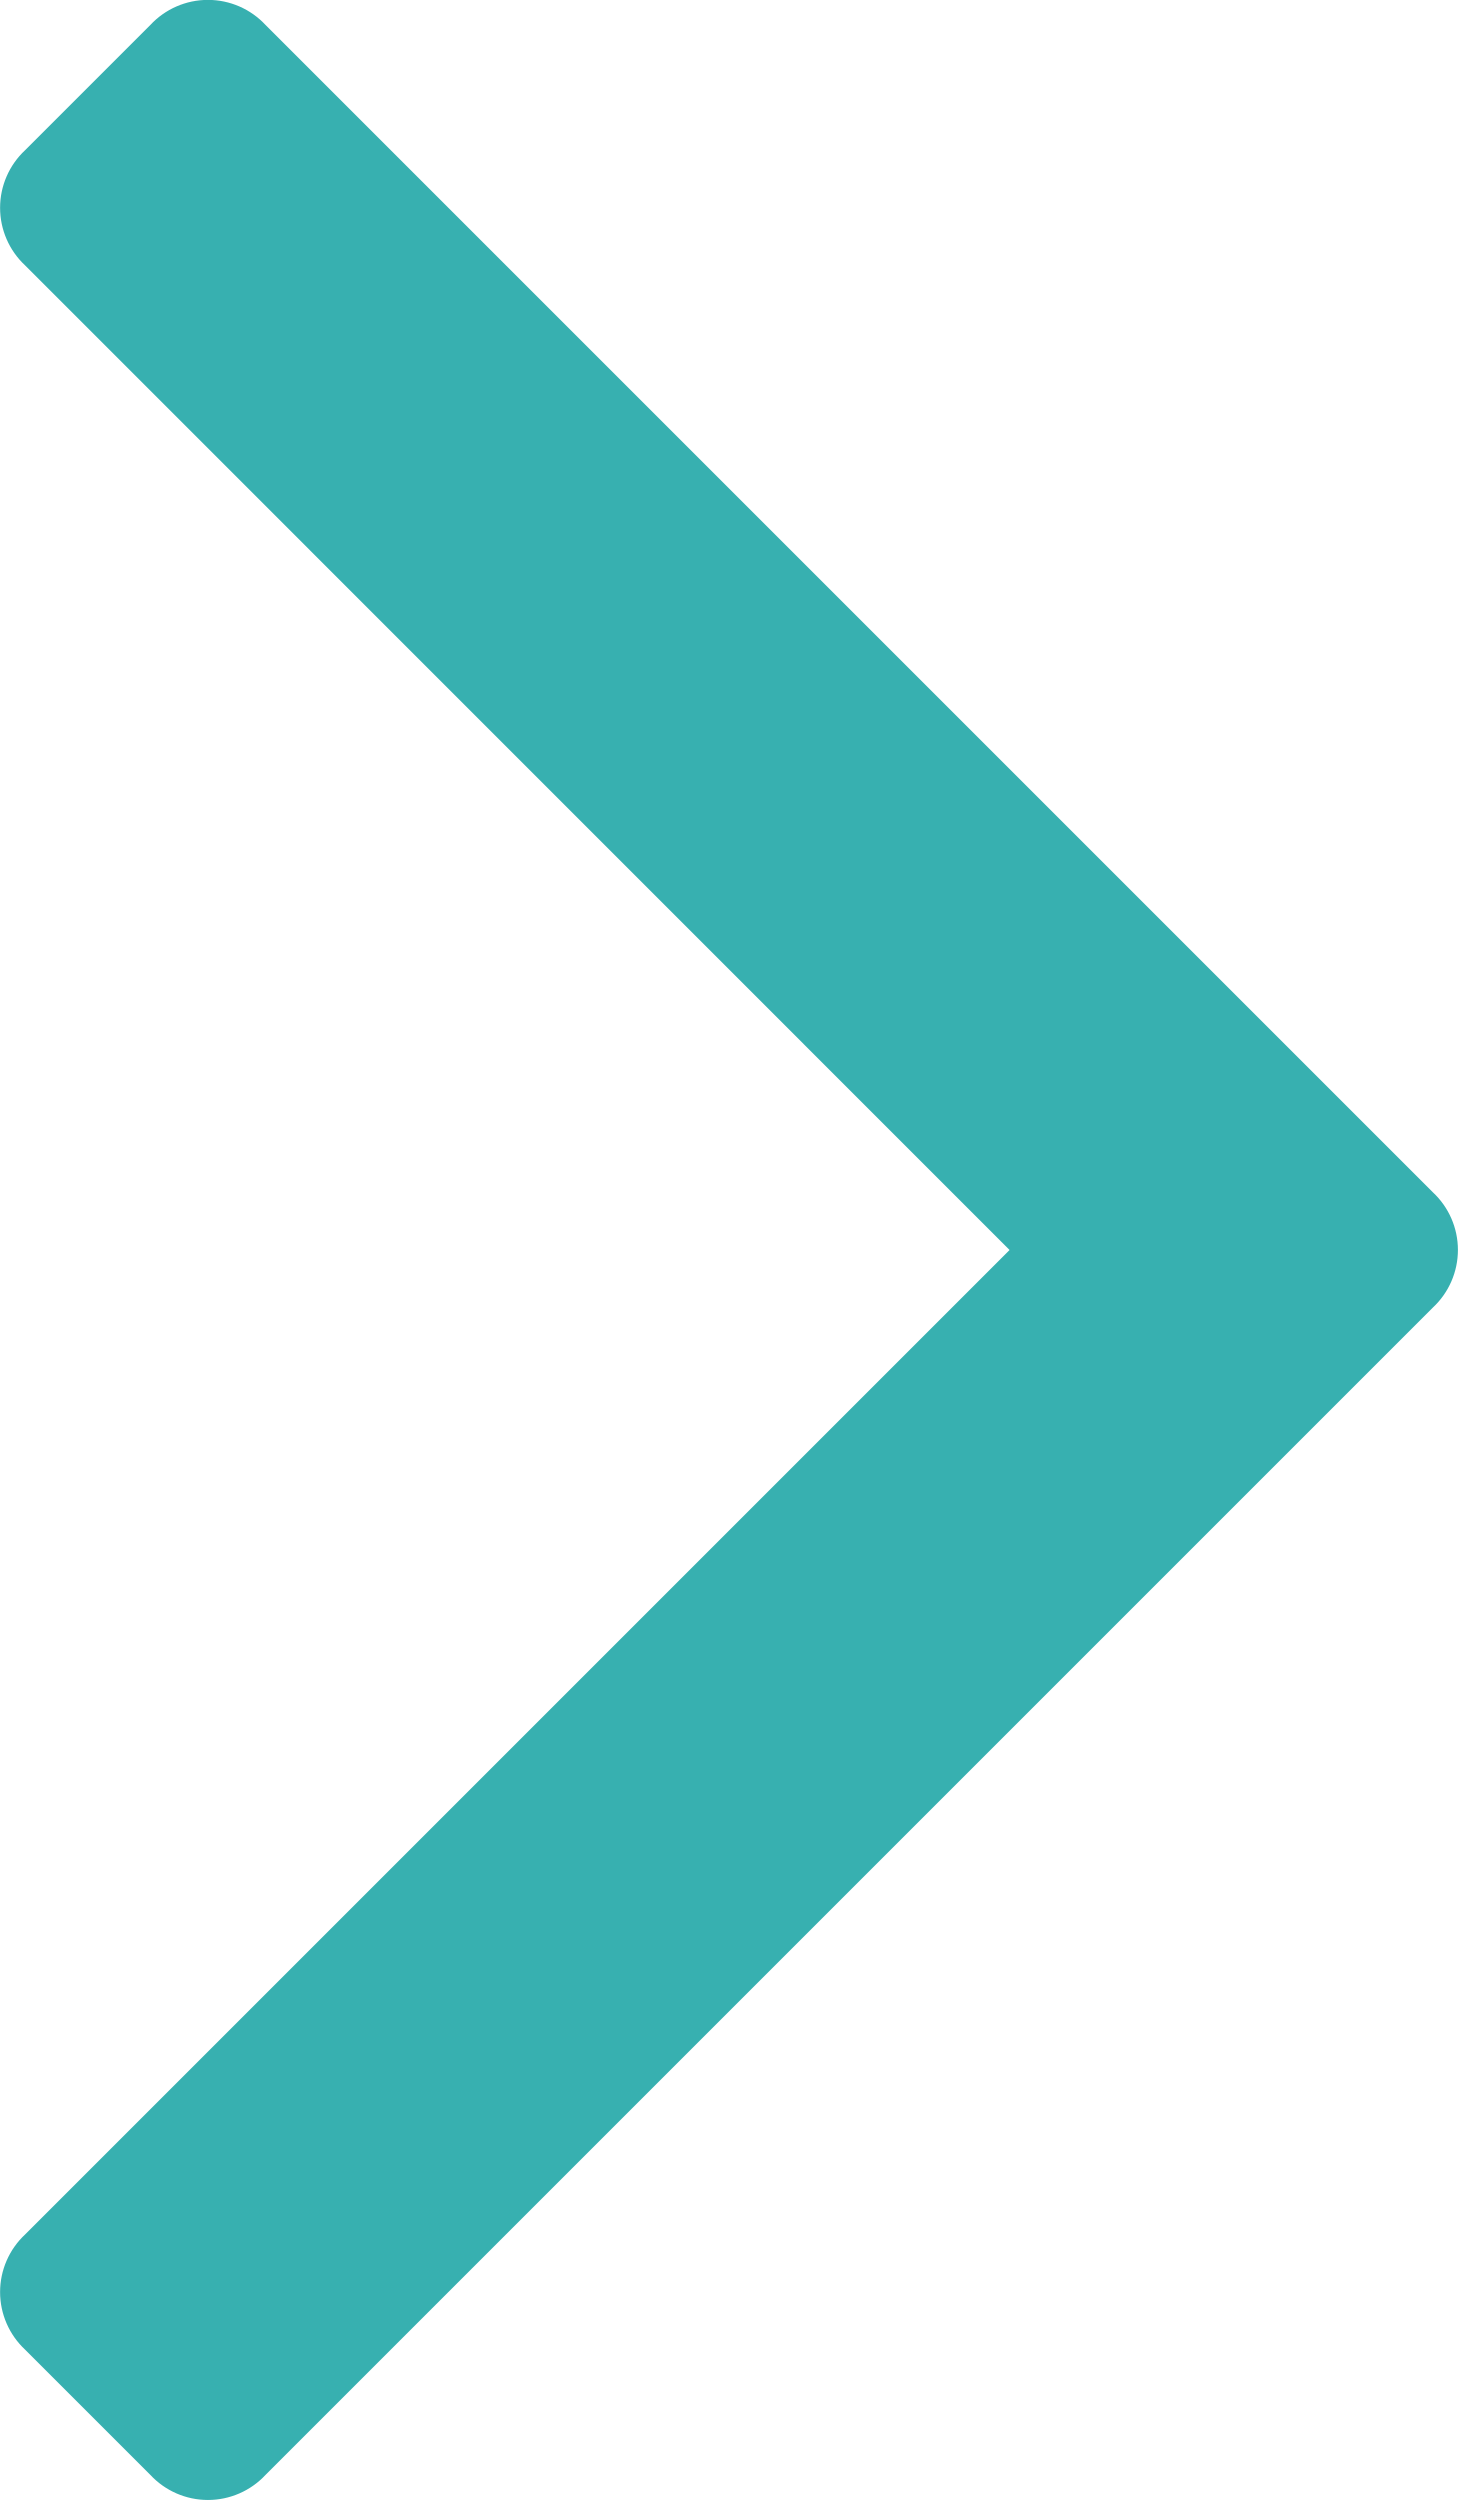
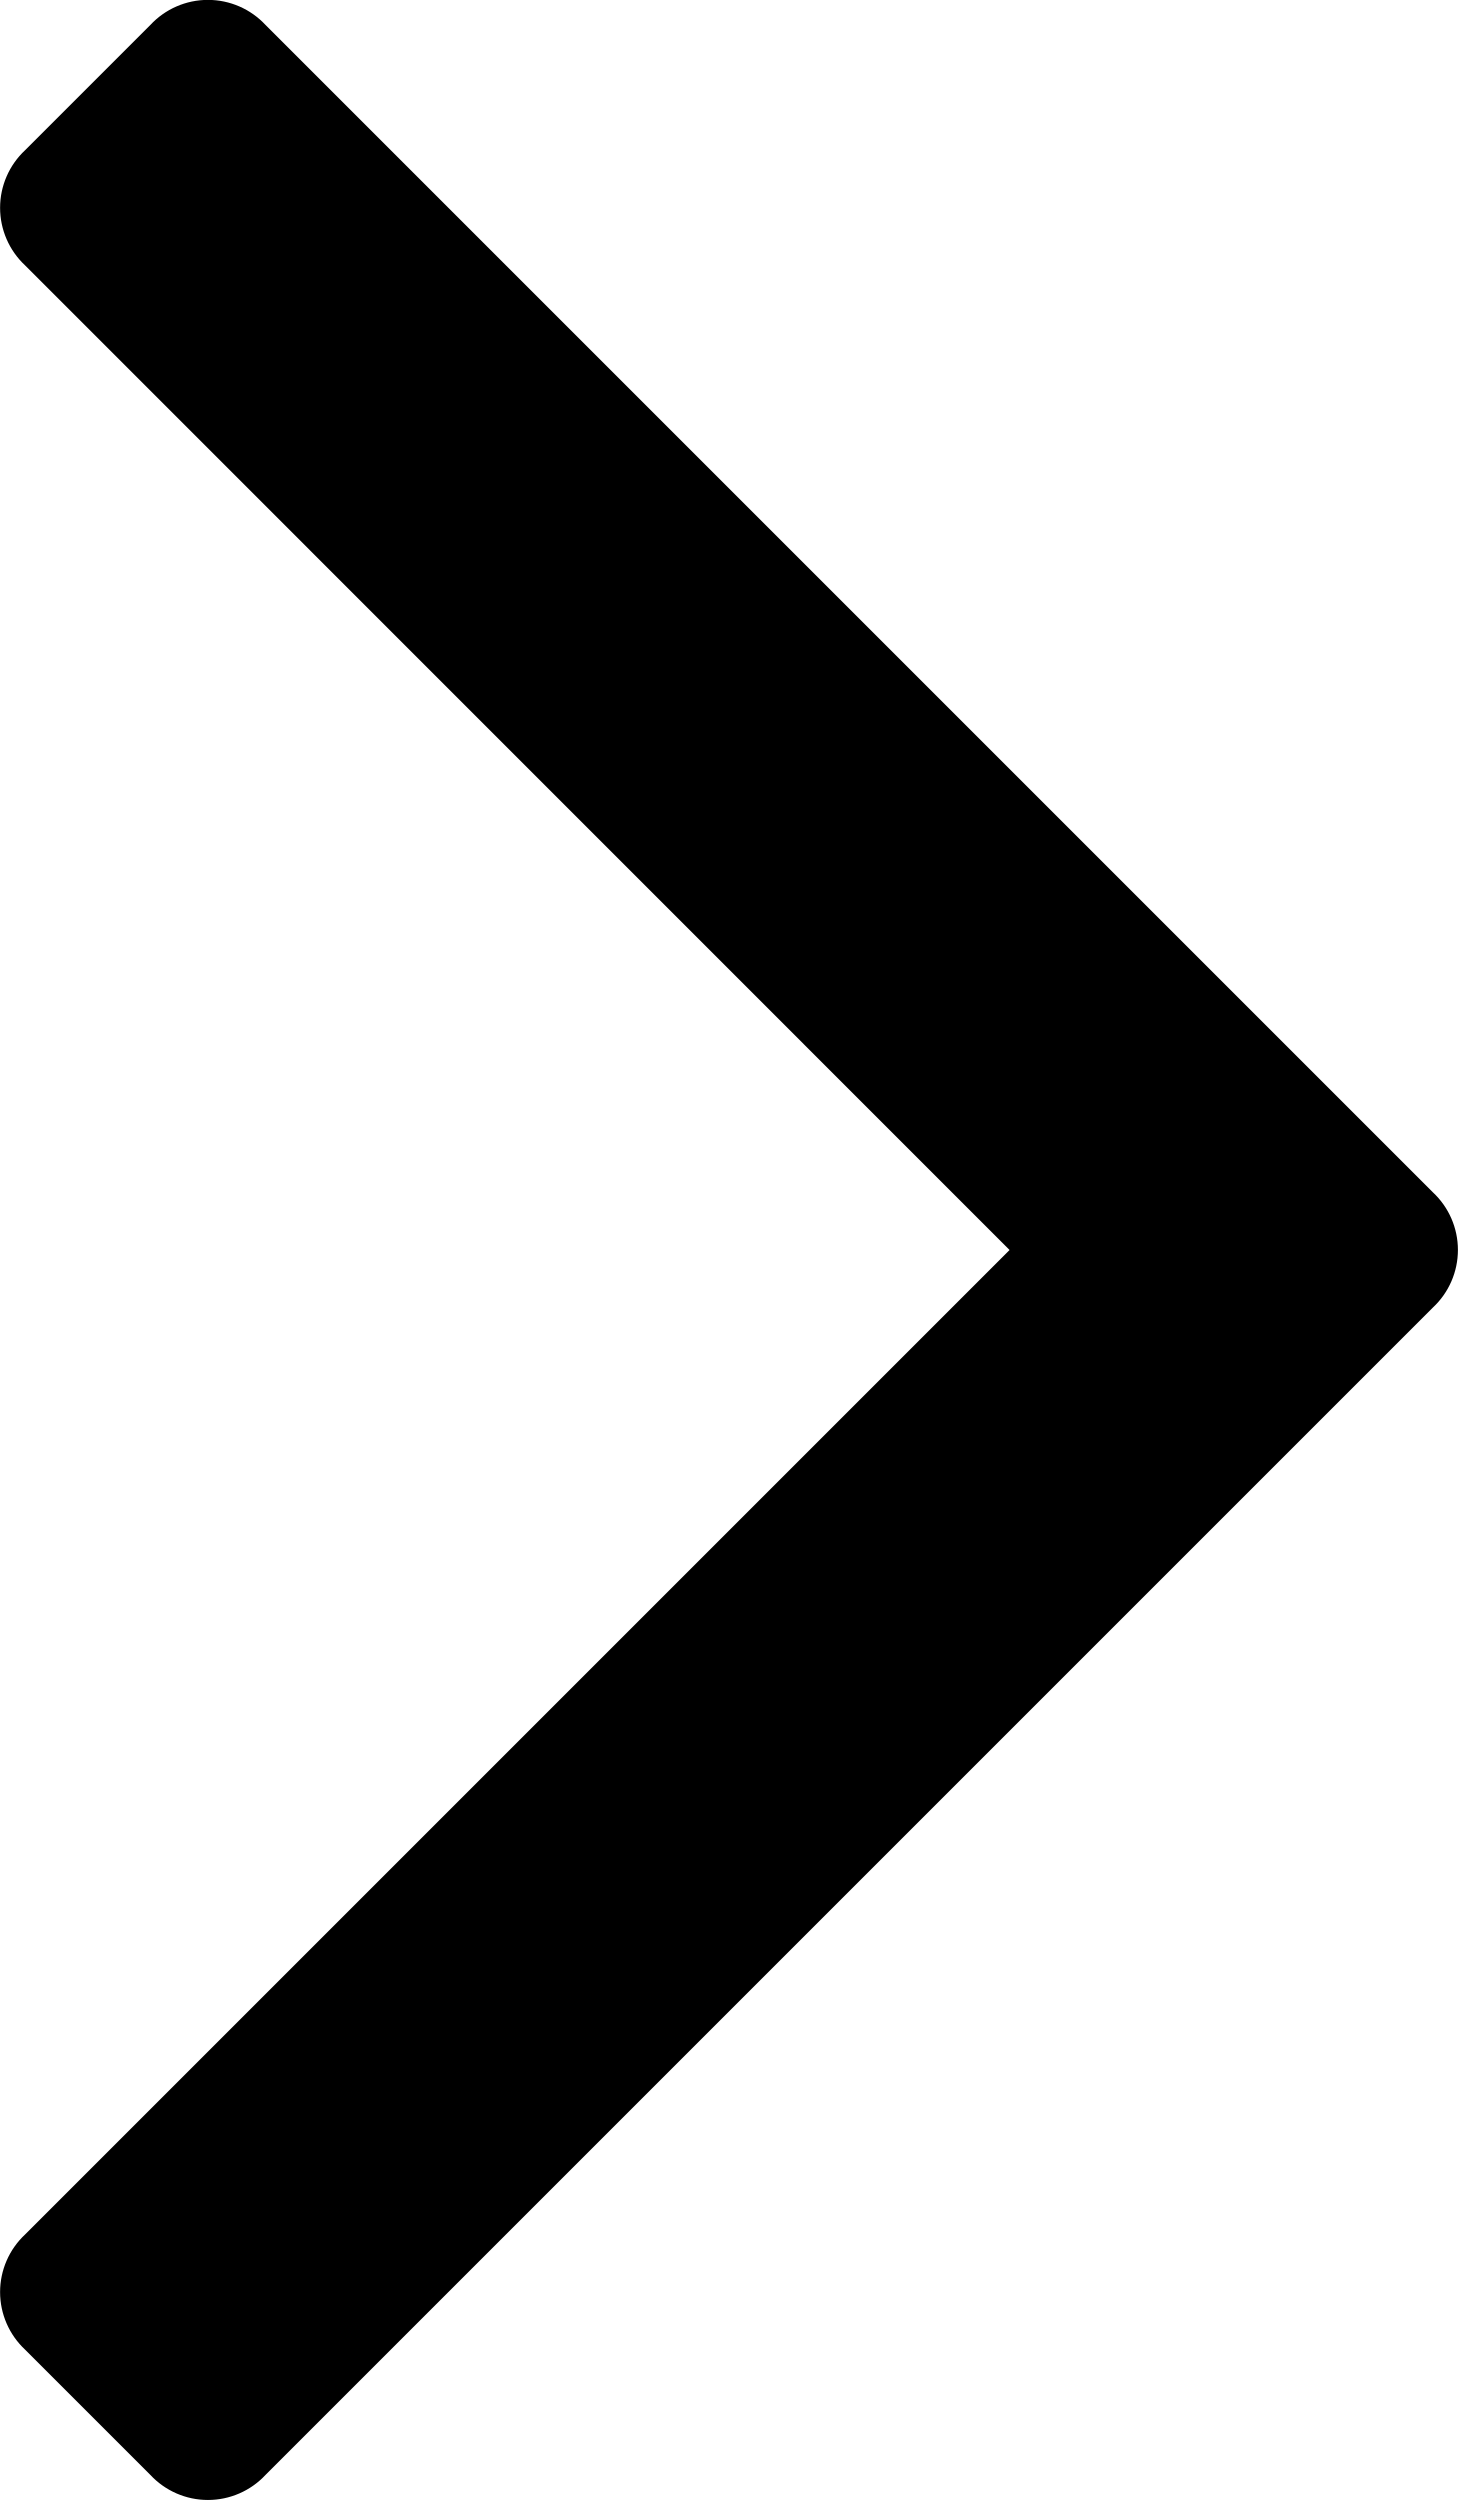
<svg xmlns="http://www.w3.org/2000/svg" width="10.969" height="18.81" viewBox="0 0 10.969 18.81">
-   <path d="M87.666,41.75l7.407-7.407a.593.593,0,0,0,0-.867l-.942-.942a.592.592,0,0,0-.867,0l-8.783,8.783a.593.593,0,0,0,0,.867l8.783,8.783a.592.592,0,0,0,.867,0l.942-.942a.593.593,0,0,0,0-.867Z" transform="translate(95.262 51.155) rotate(180)" fill="#37b0b0" />
+   <path d="M87.666,41.75l7.407-7.407a.593.593,0,0,0,0-.867l-.942-.942a.592.592,0,0,0-.867,0l-8.783,8.783a.593.593,0,0,0,0,.867l8.783,8.783a.592.592,0,0,0,.867,0l.942-.942a.593.593,0,0,0,0-.867Z" transform="translate(95.262 51.155) rotate(180)" />
</svg>
